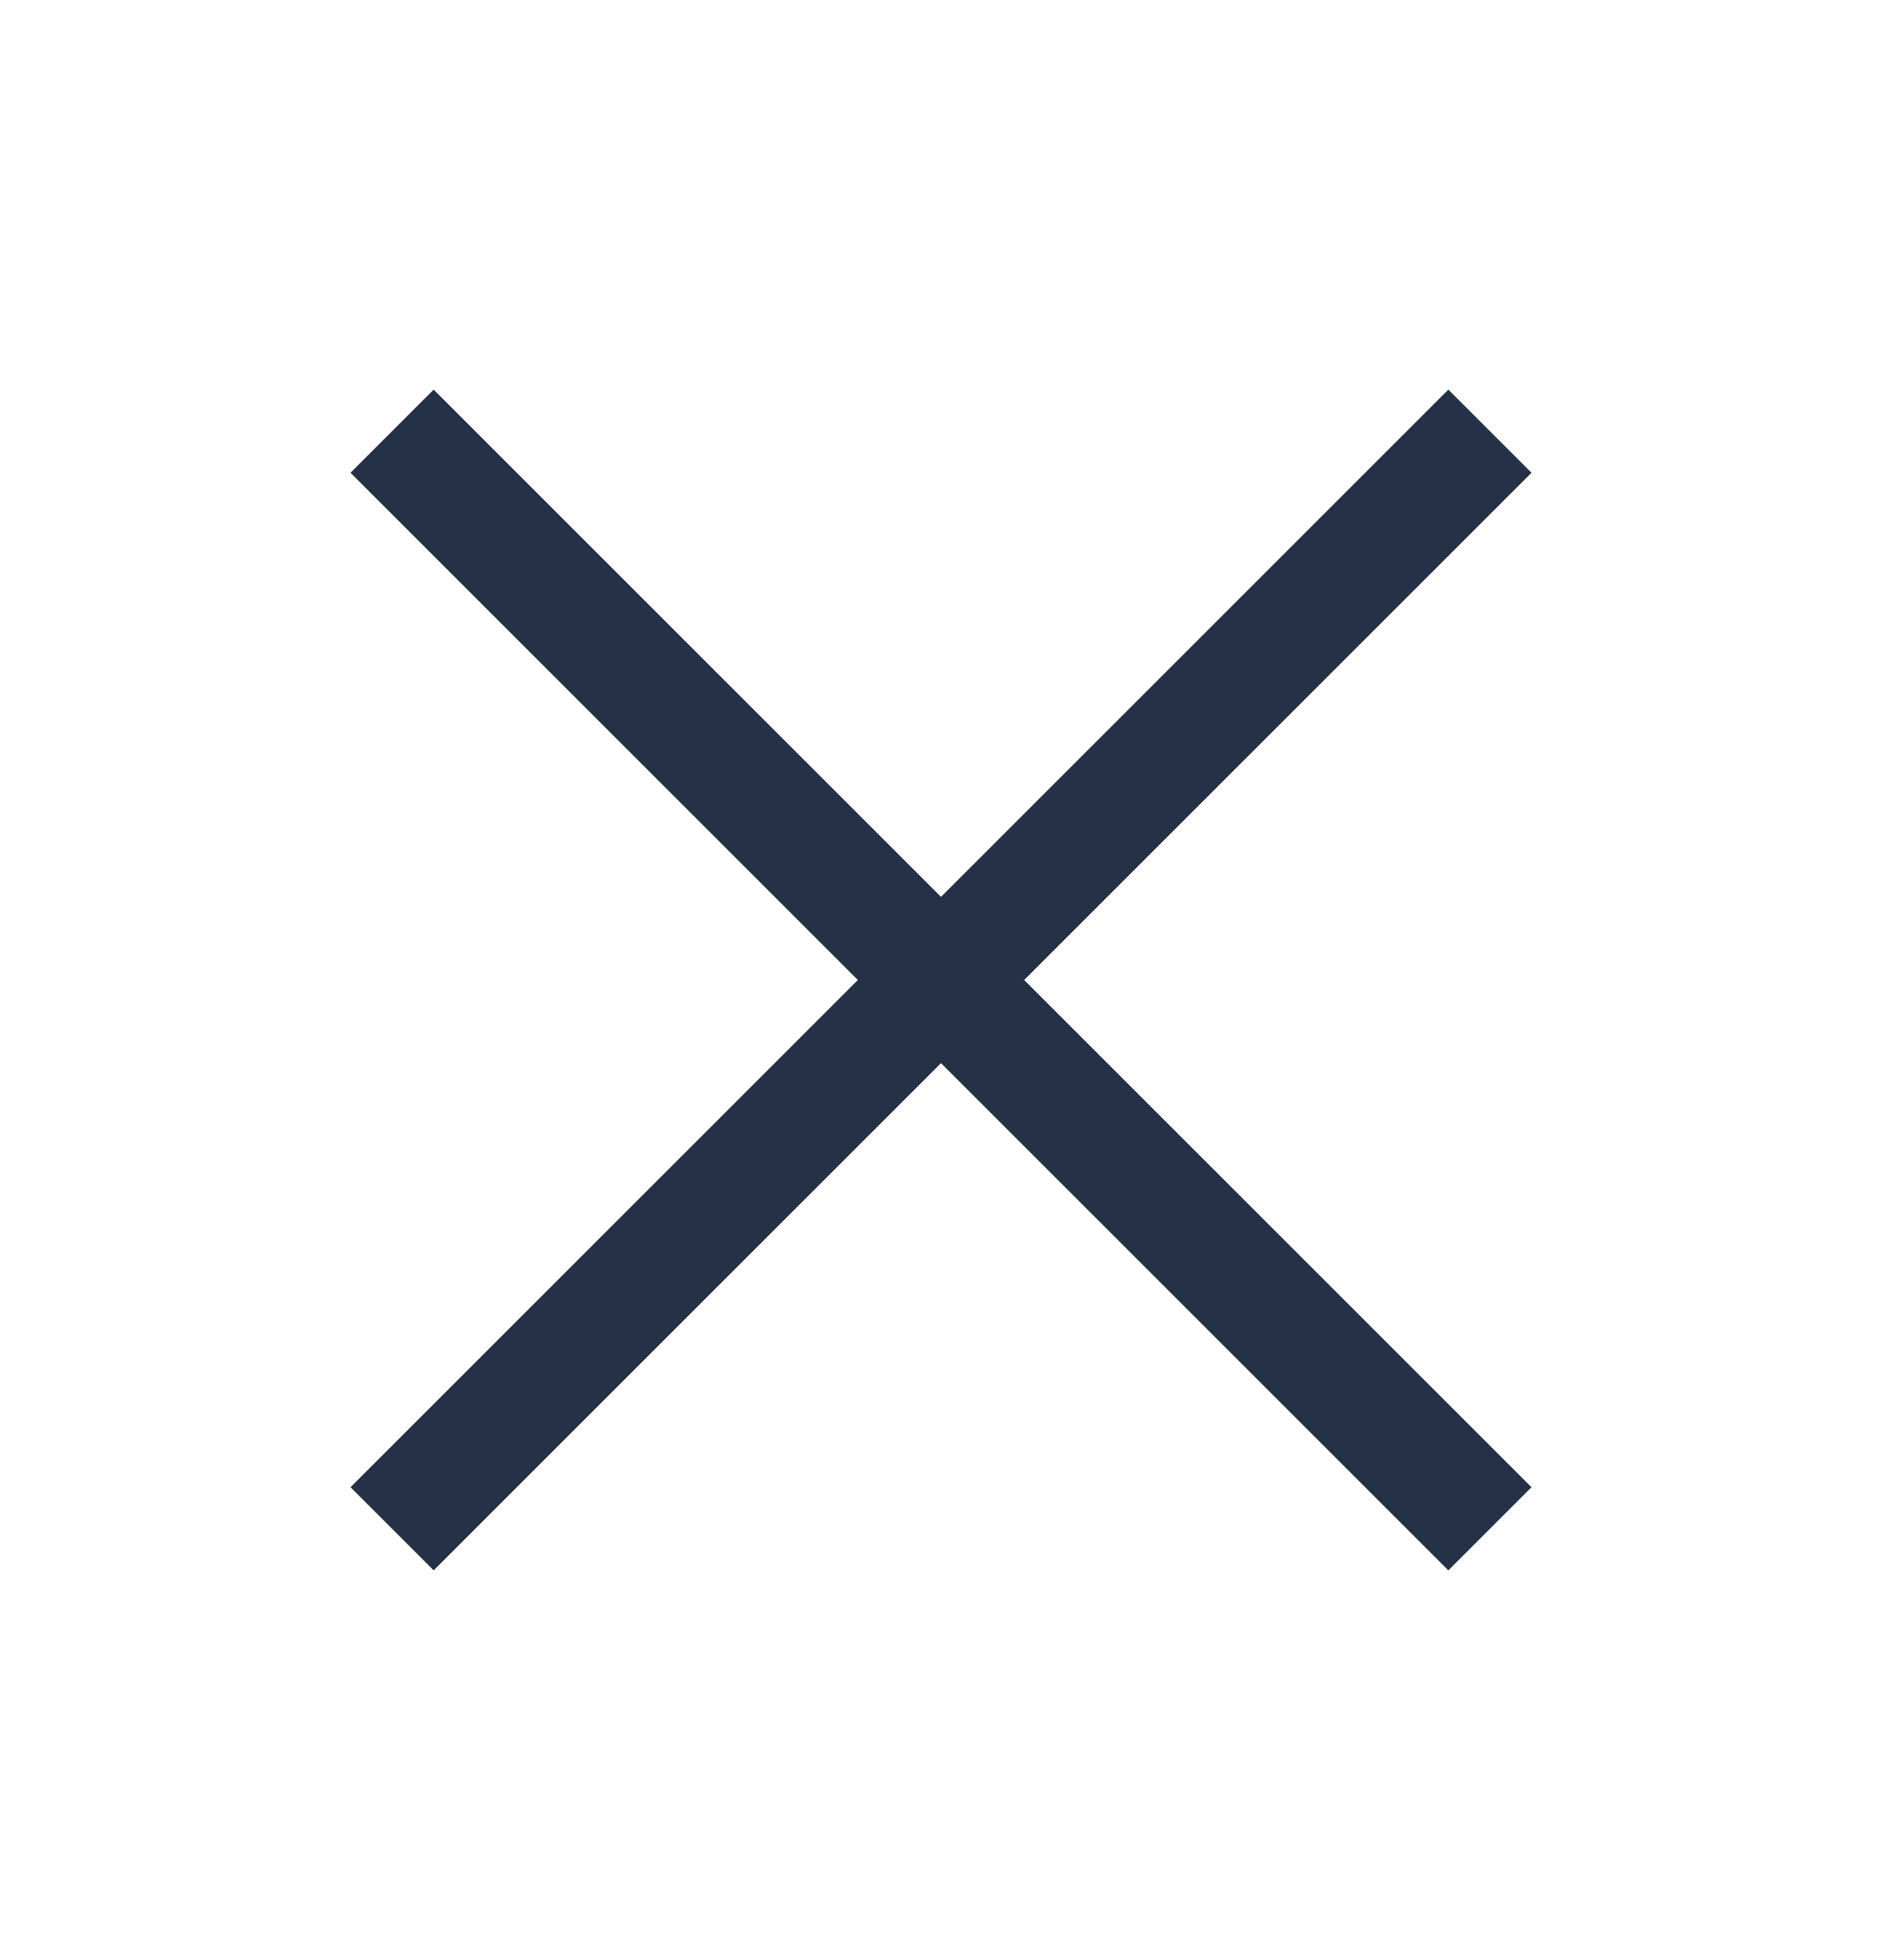
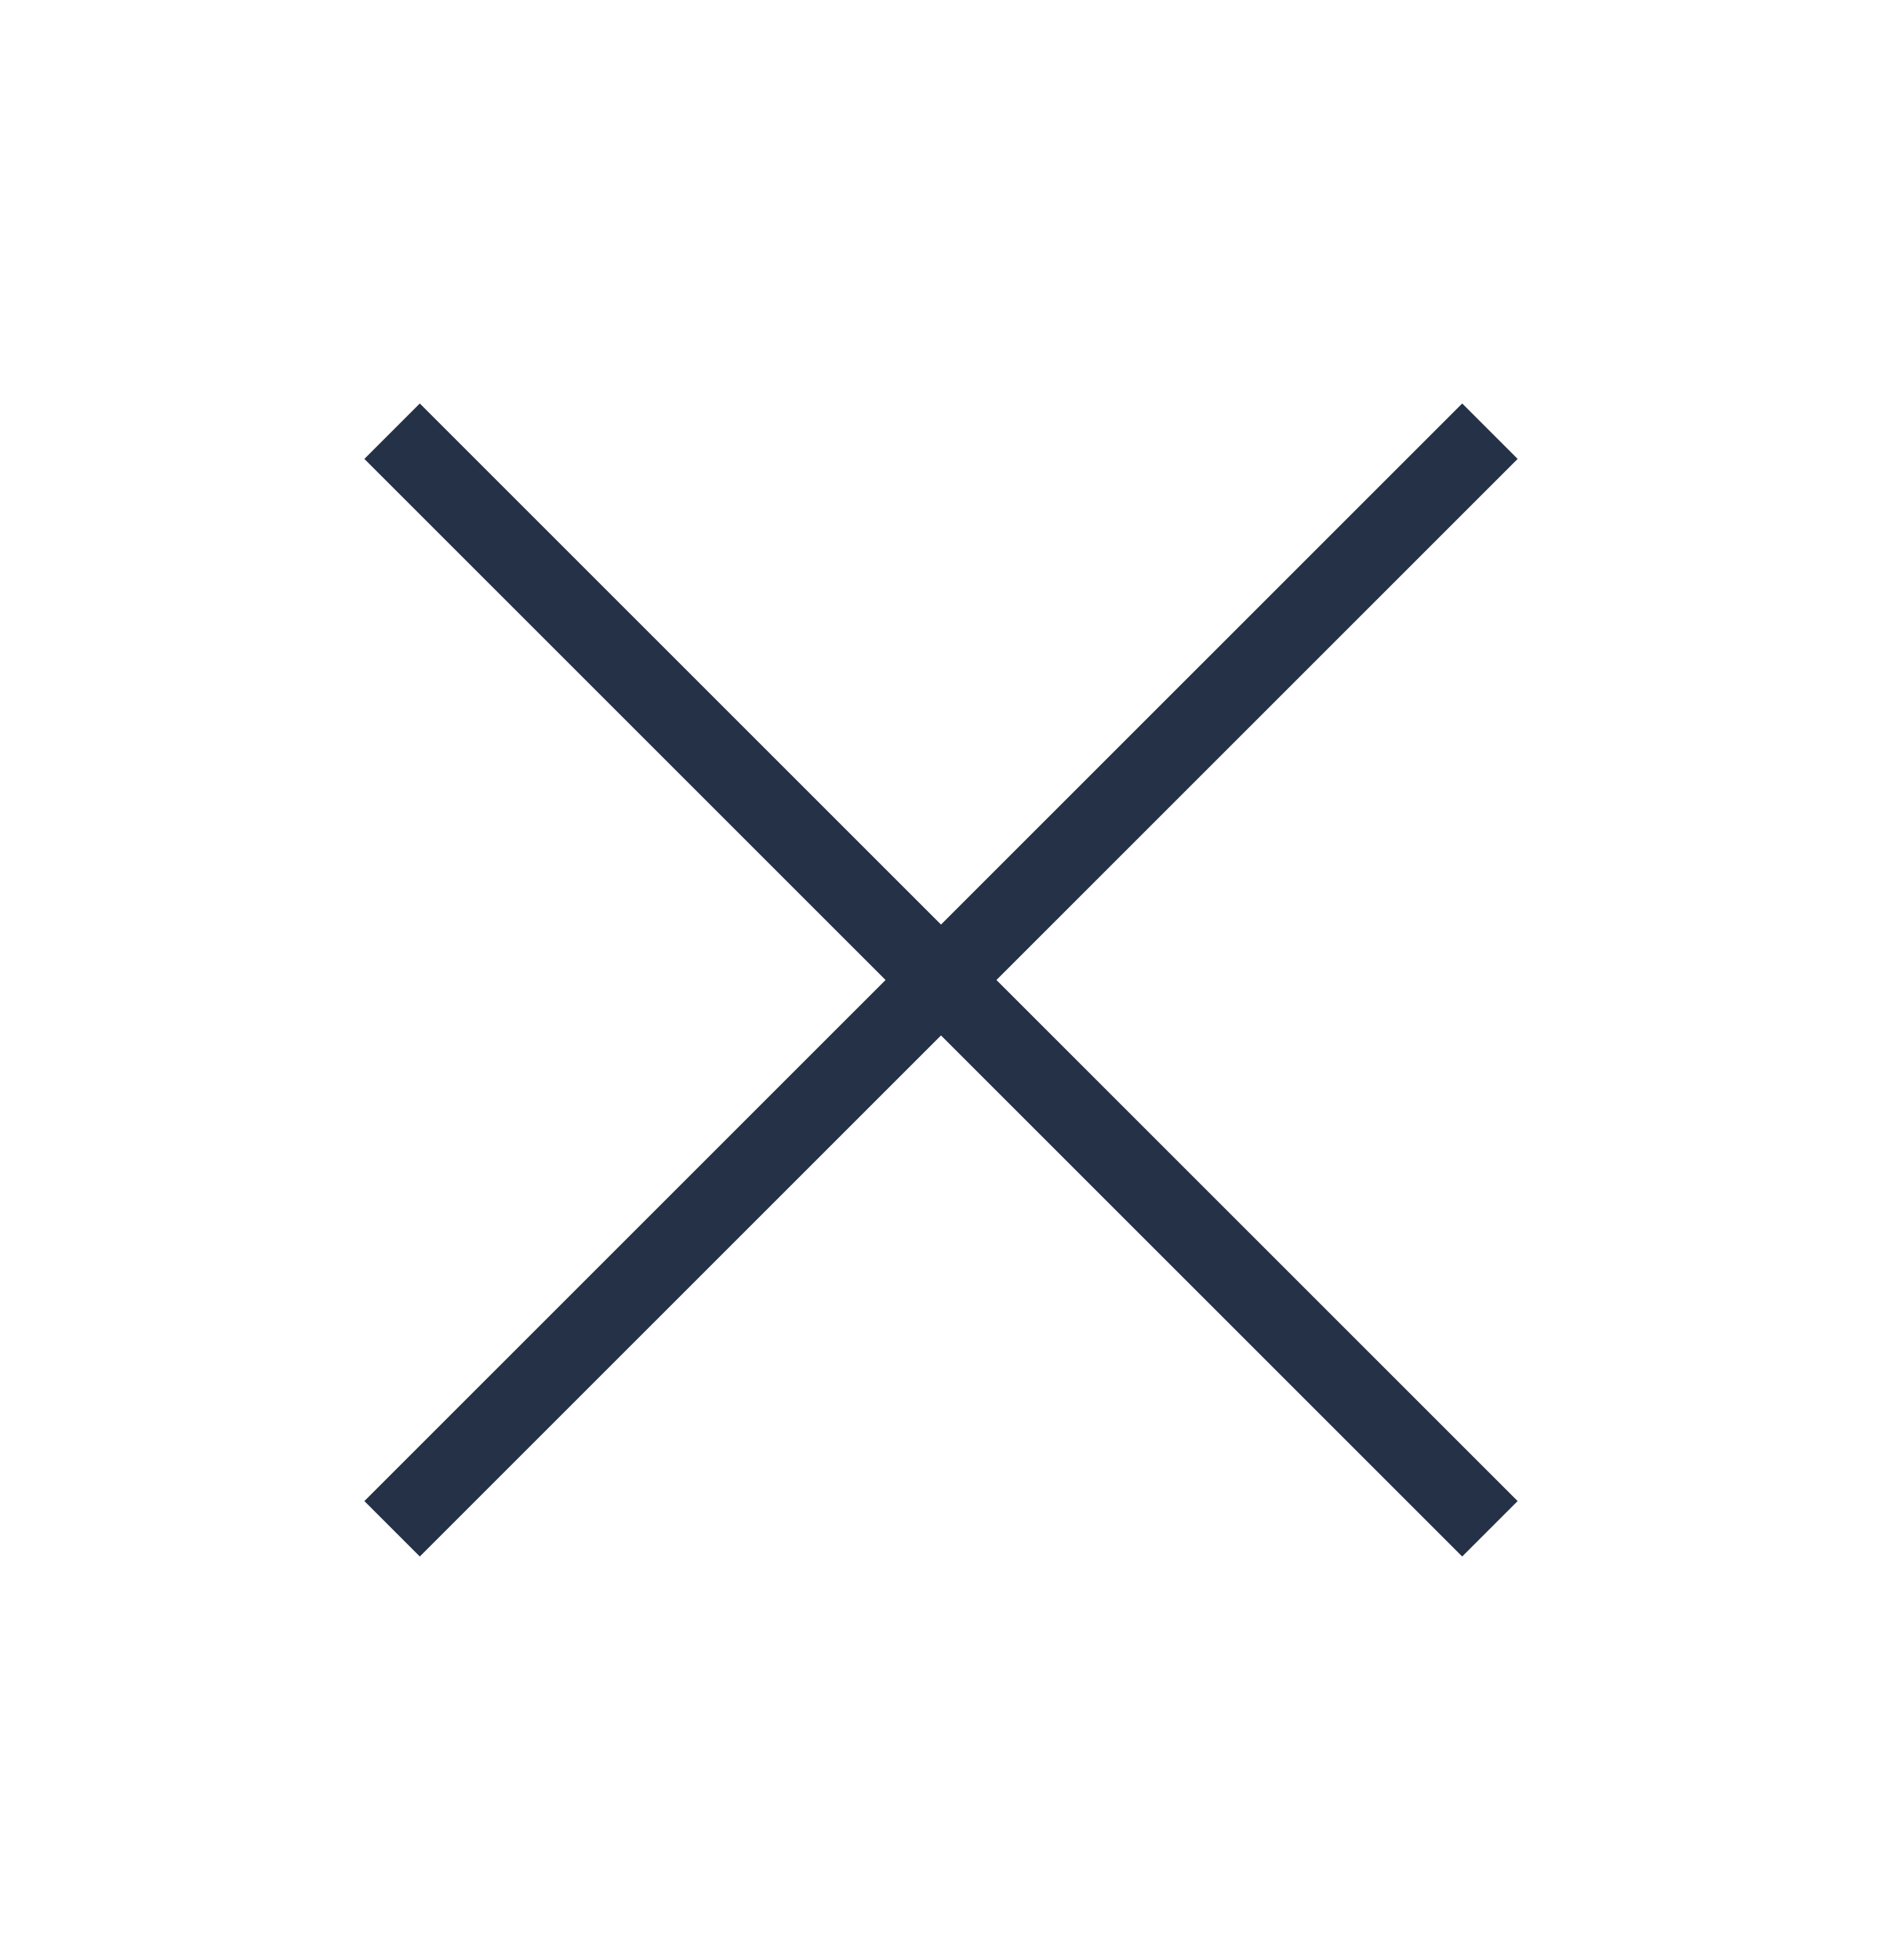
<svg xmlns="http://www.w3.org/2000/svg" width="24" height="25" viewBox="0 0 24 25" fill="none">
-   <path d="M19 5.5L5 19.5M5 5.5L19 19.5" stroke="#243147" stroke-width="1.5" stroke-linejoin="round" />
+   <path d="M19 5.5L5 19.5M5 5.5L19 19.5" stroke="#243147" strokeWidth="1.5" strokeLinejoin="round" />
</svg>
